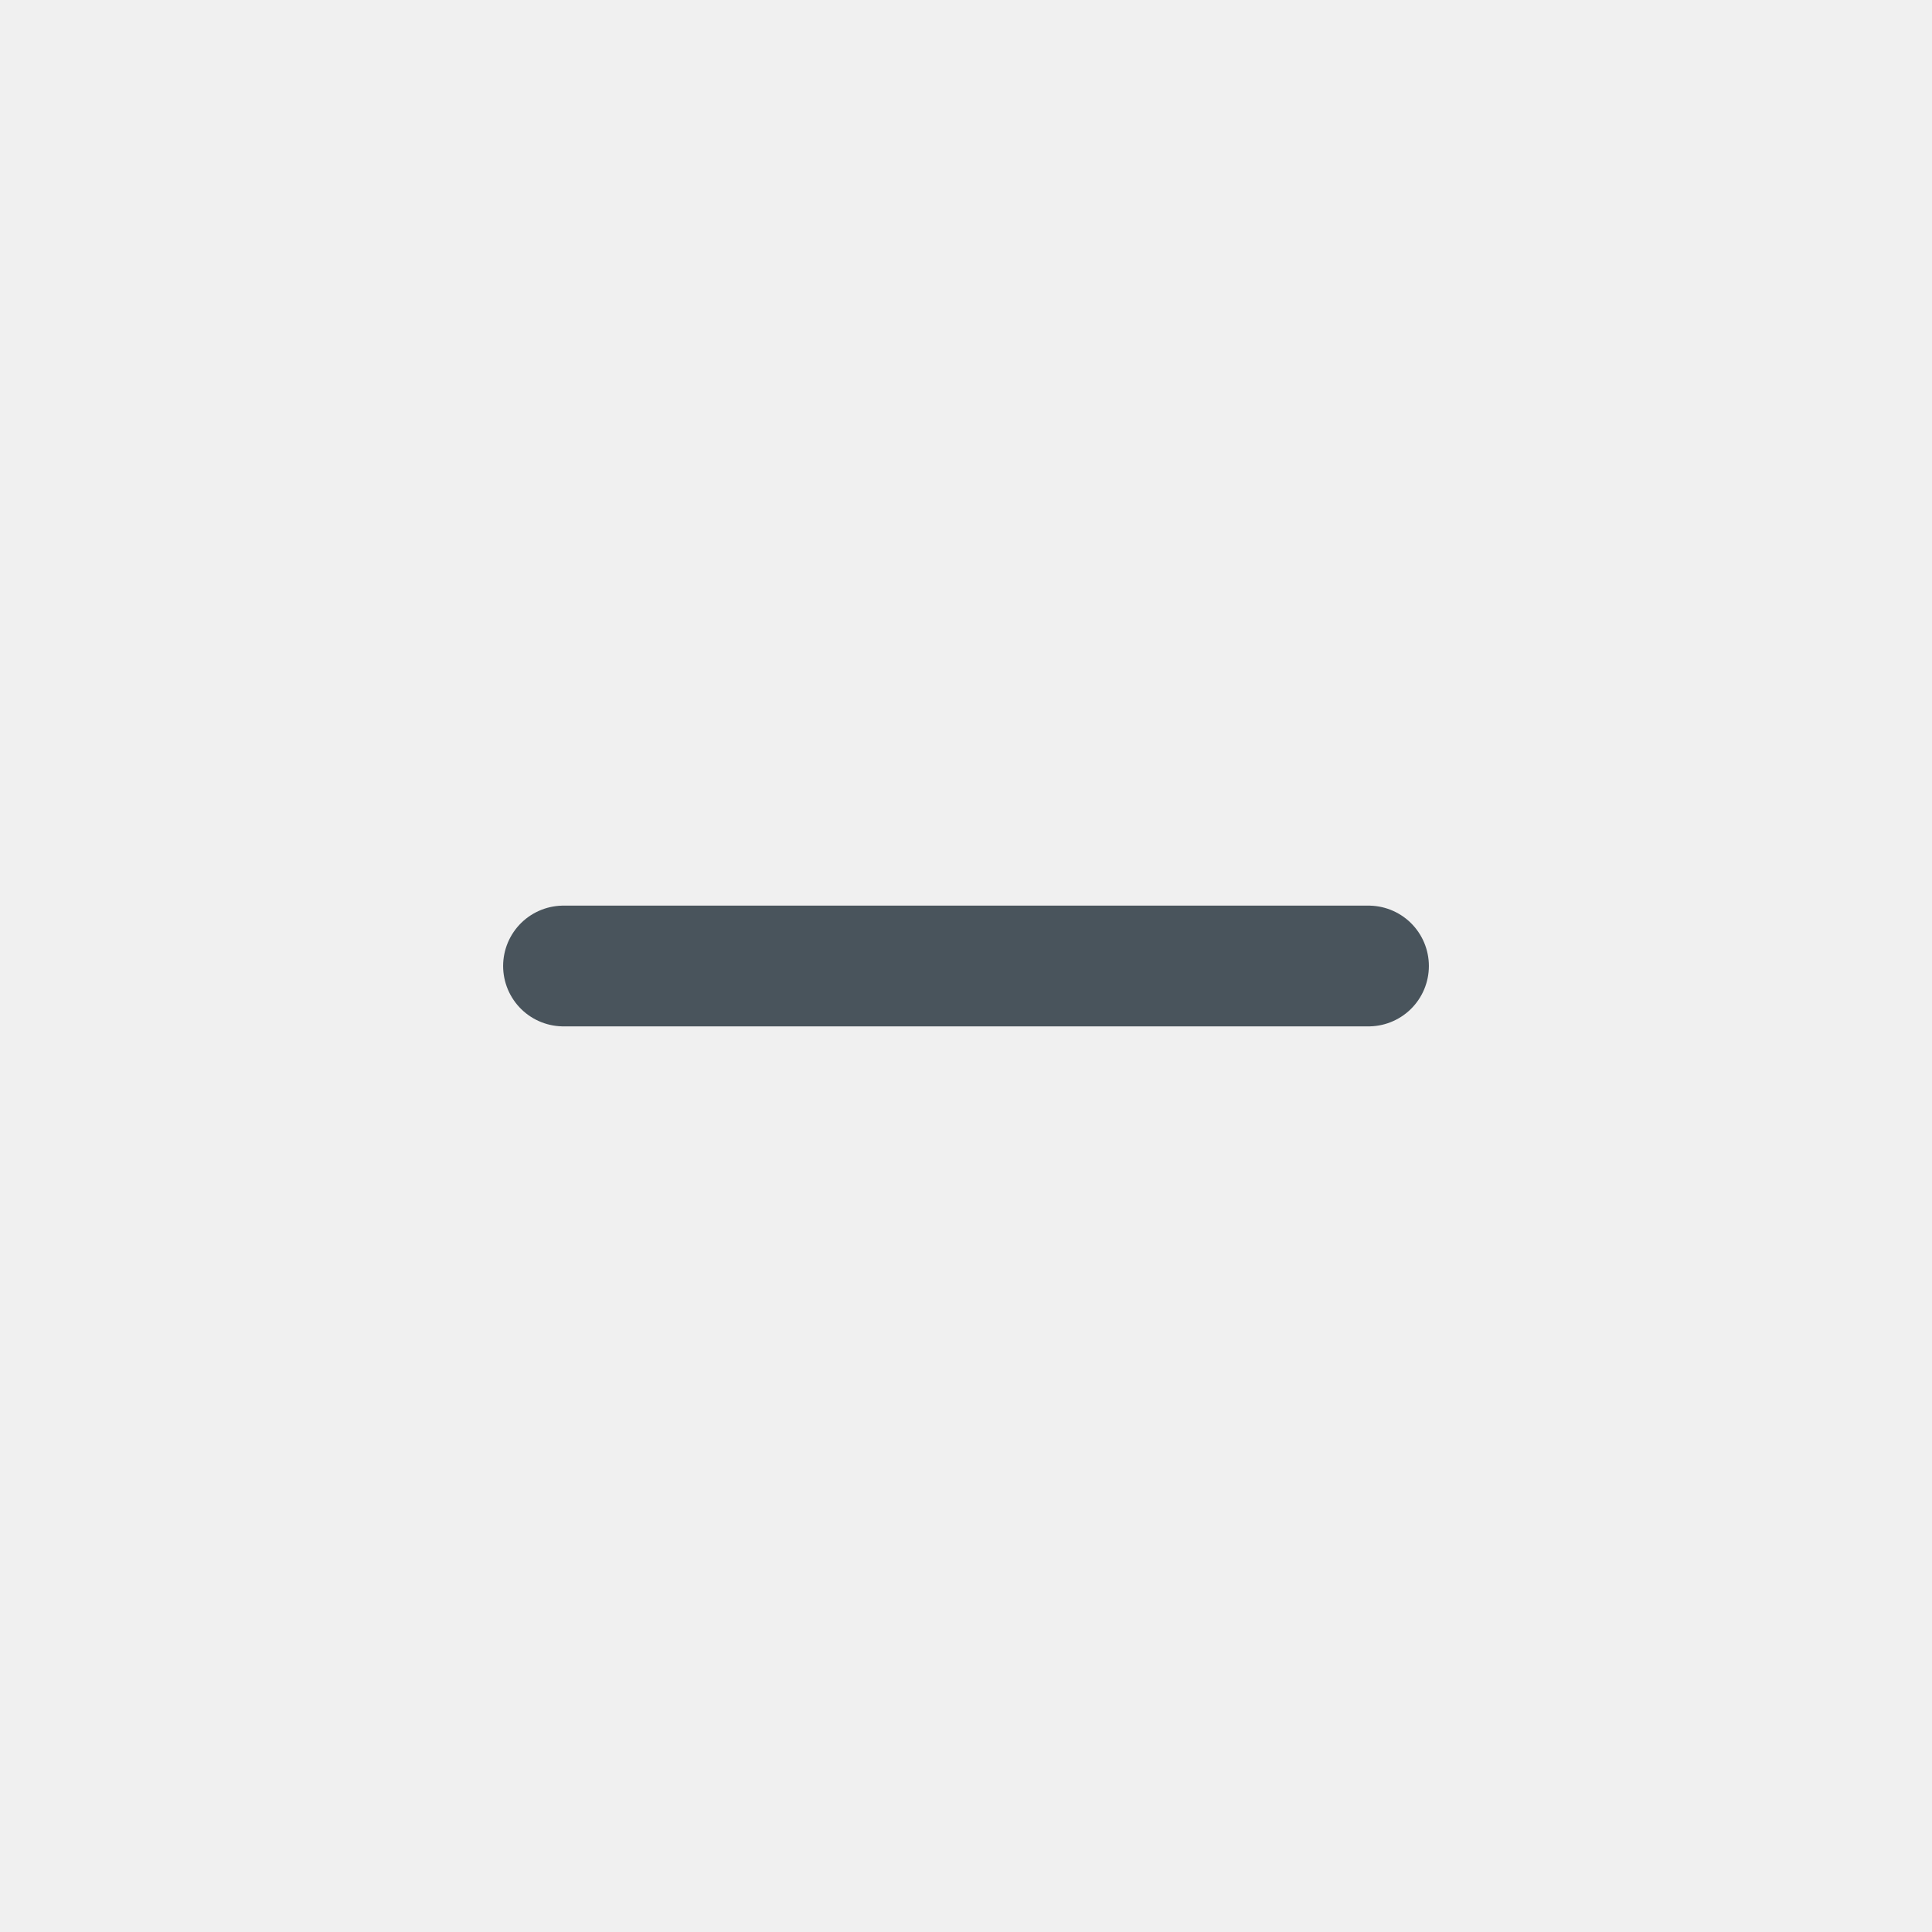
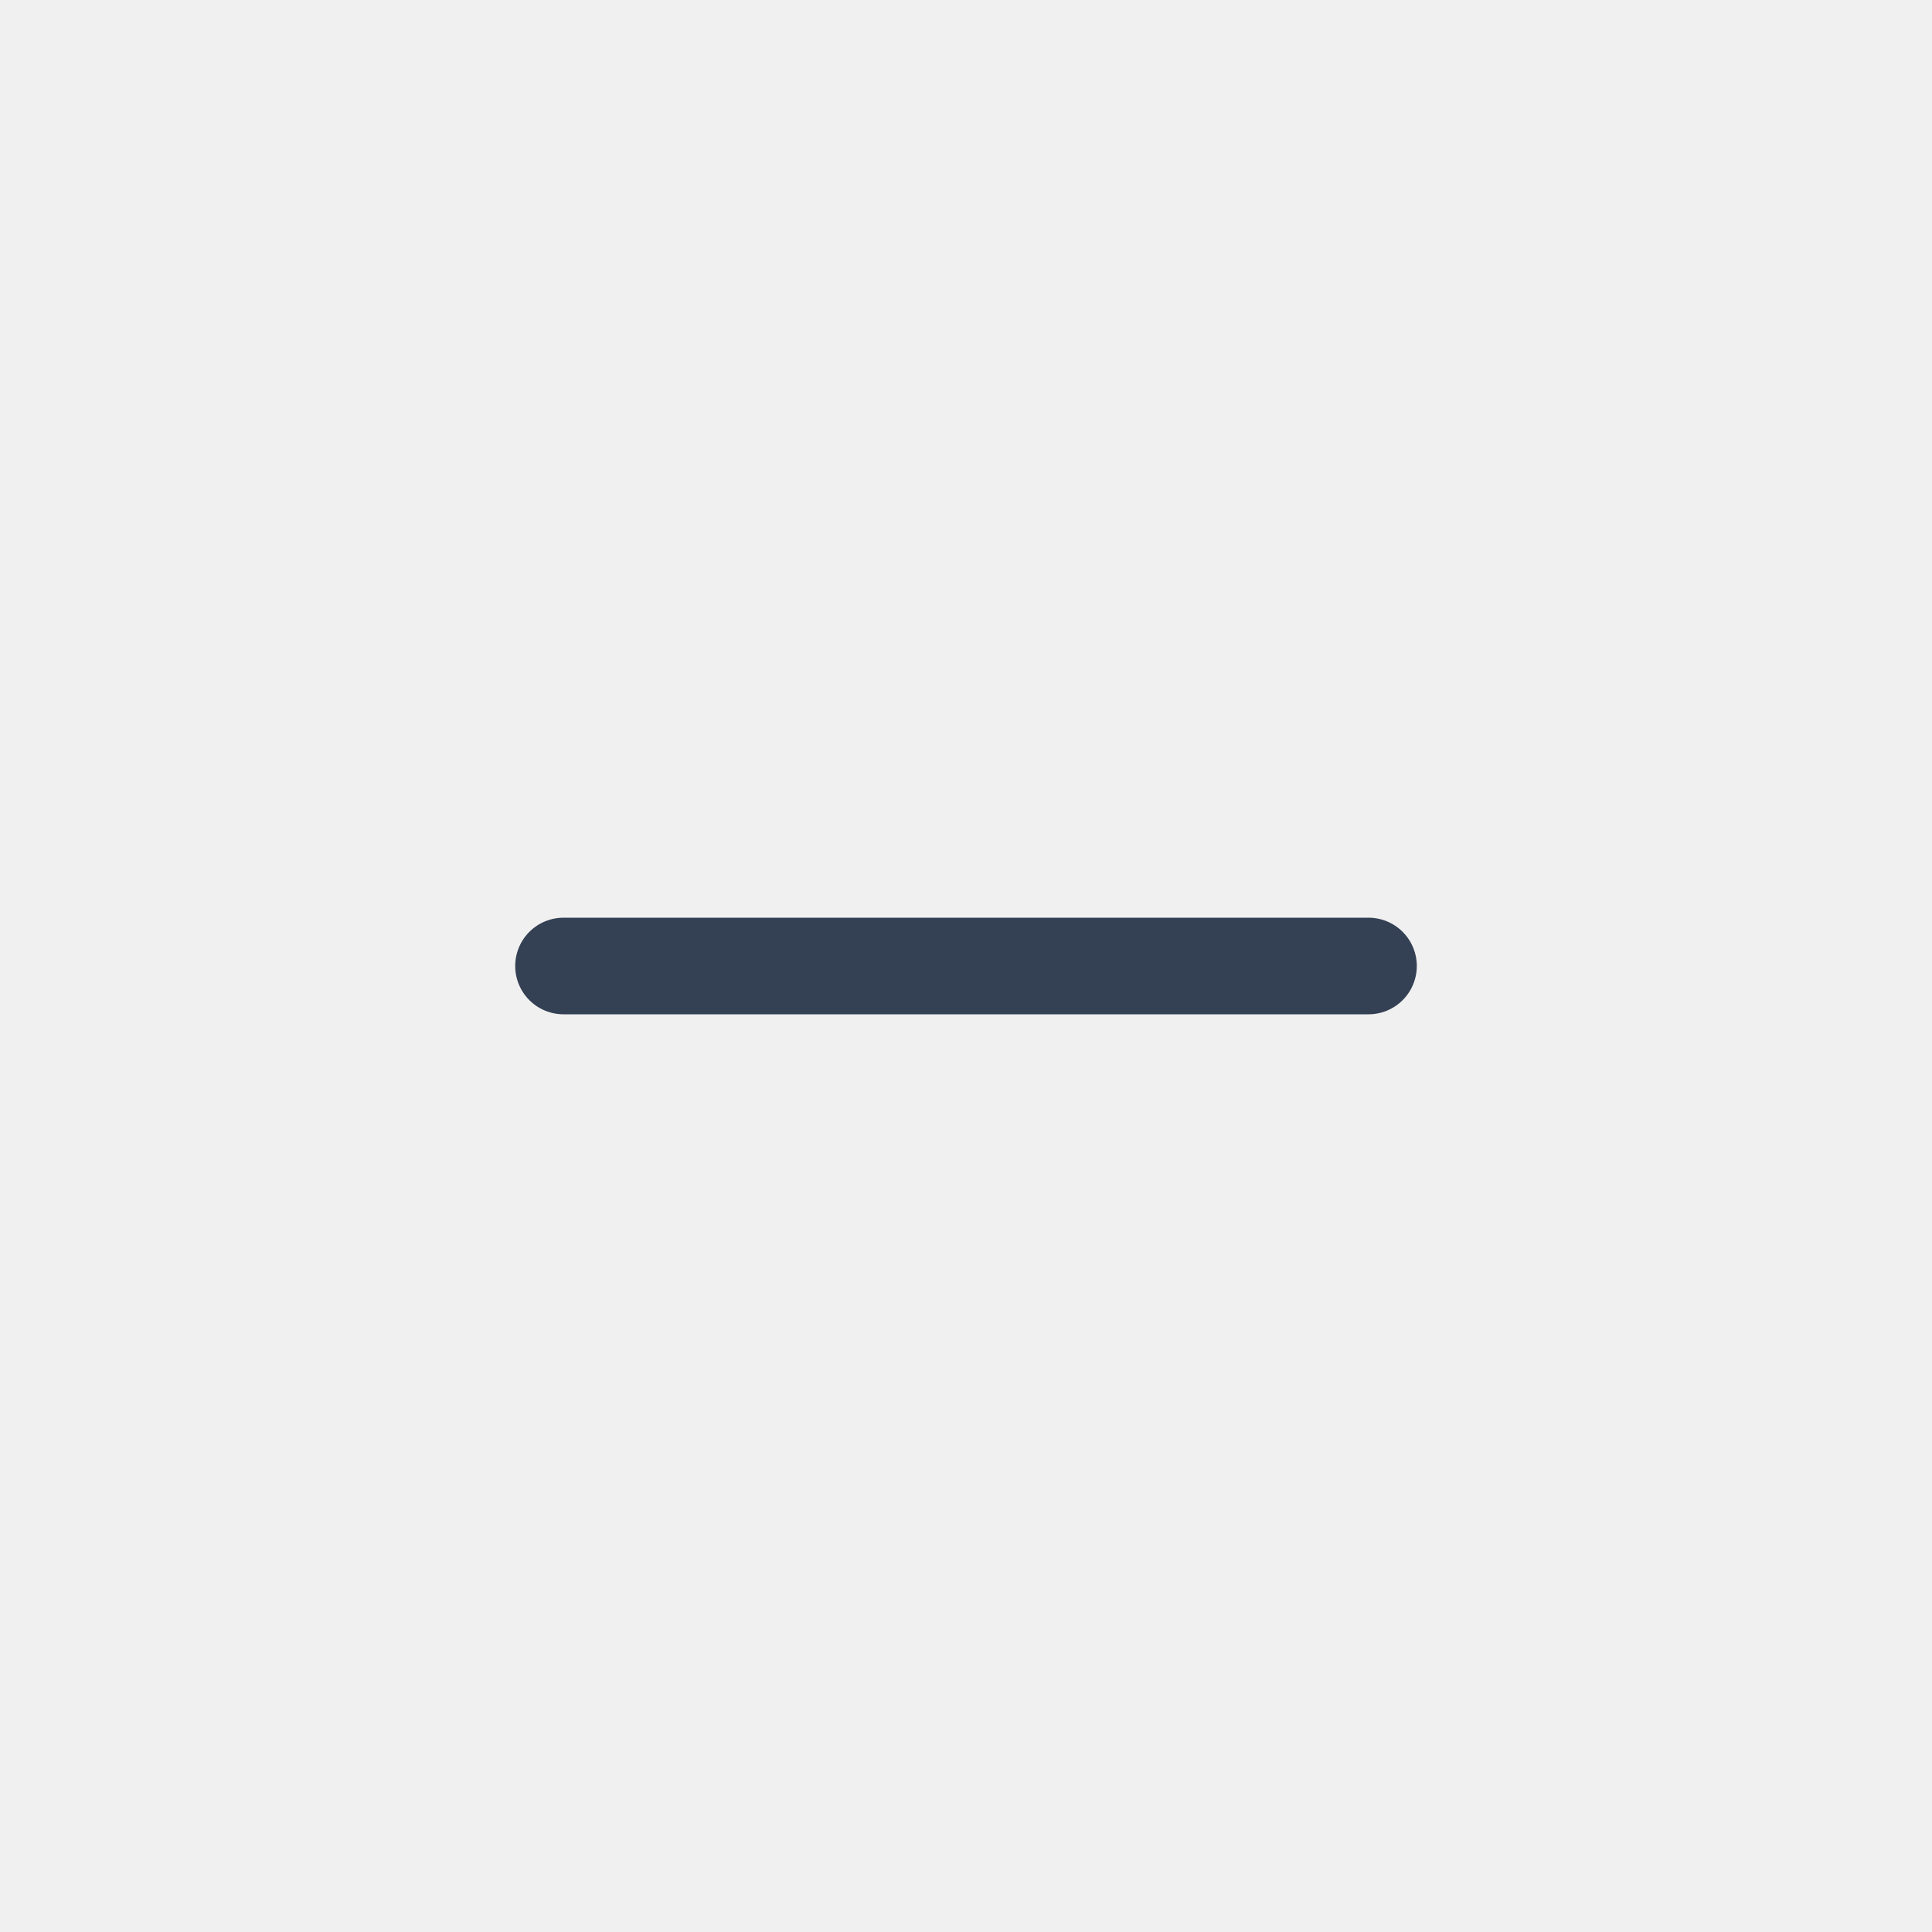
<svg xmlns="http://www.w3.org/2000/svg" width="24" height="24" viewBox="0 0 24 24" fill="none">
-   <path d="M17 12H7" stroke="#49545C" stroke-width="1.5" stroke-linecap="round" stroke-linejoin="round" />
+   <g clip-path="url(#clip0_149_272)">
+     <path d="M17 12H7" stroke="#344054" stroke-width="1.2" stroke-linecap="round" stroke-linejoin="round" />
+   </g>
+   <defs>
+     <clipPath id="clip0_149_272">
+       <rect width="24" height="24" fill="white" />
+     </clipPath>
+   </defs>
</svg>
